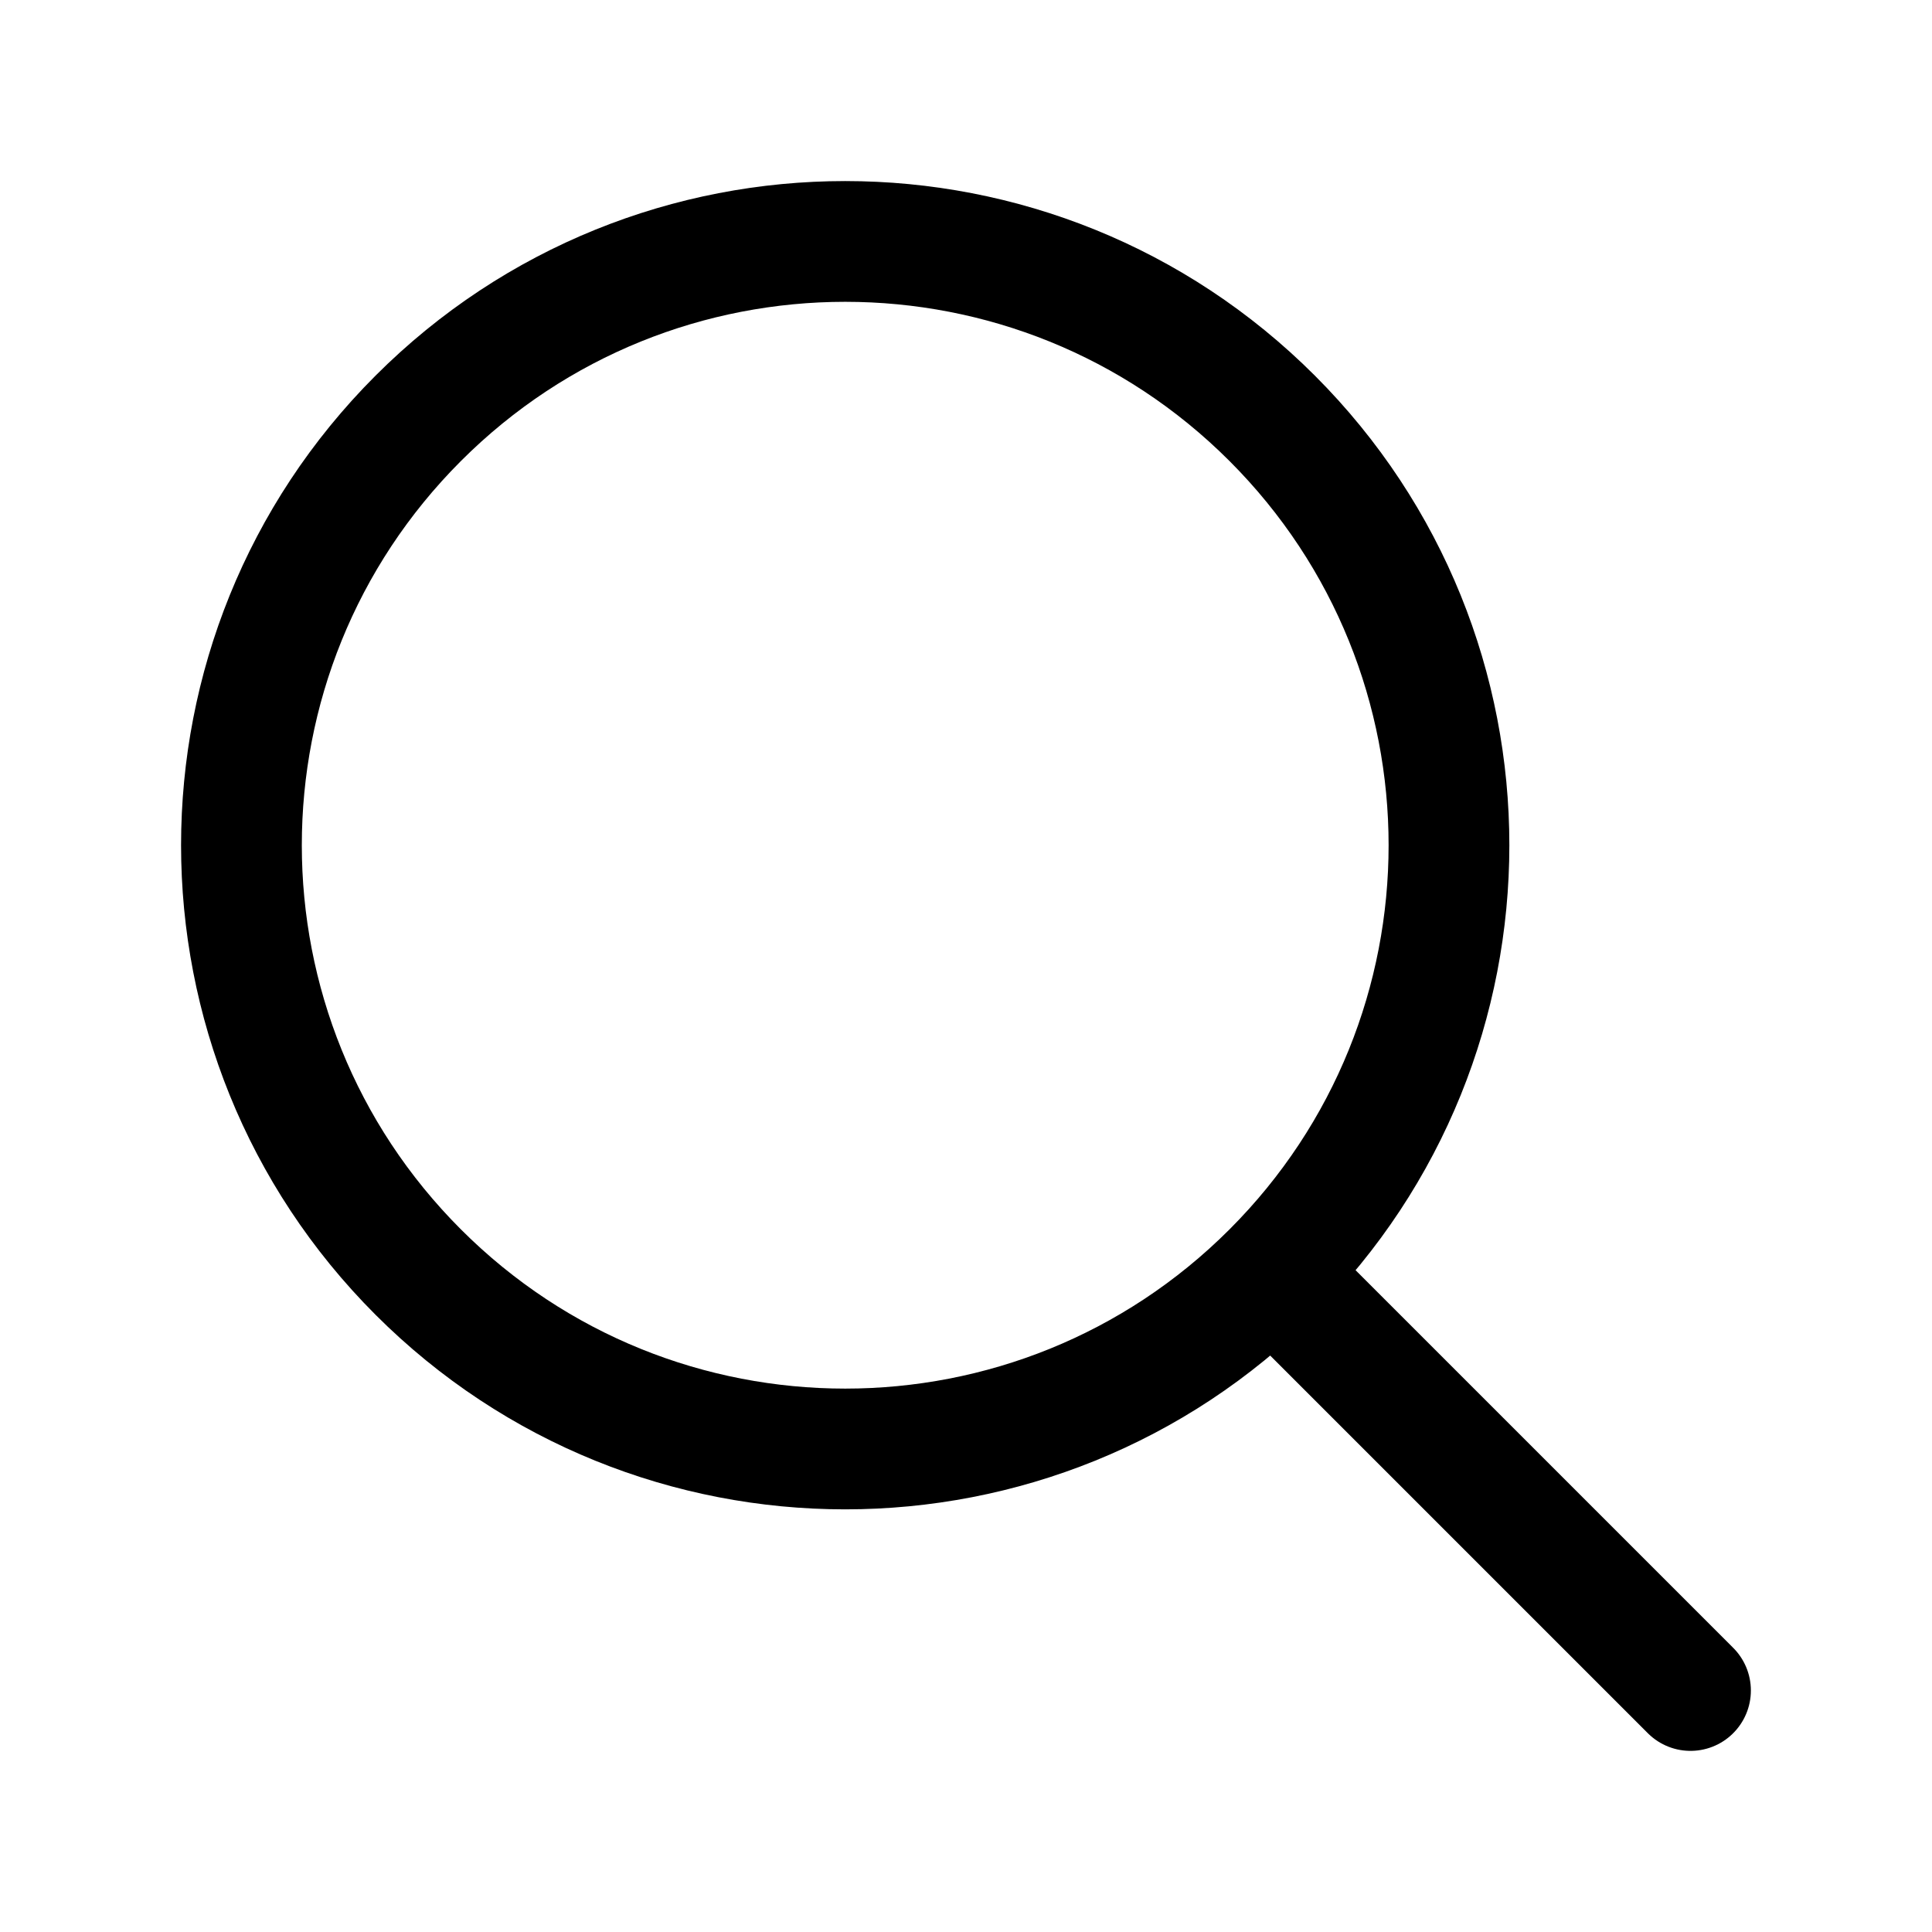
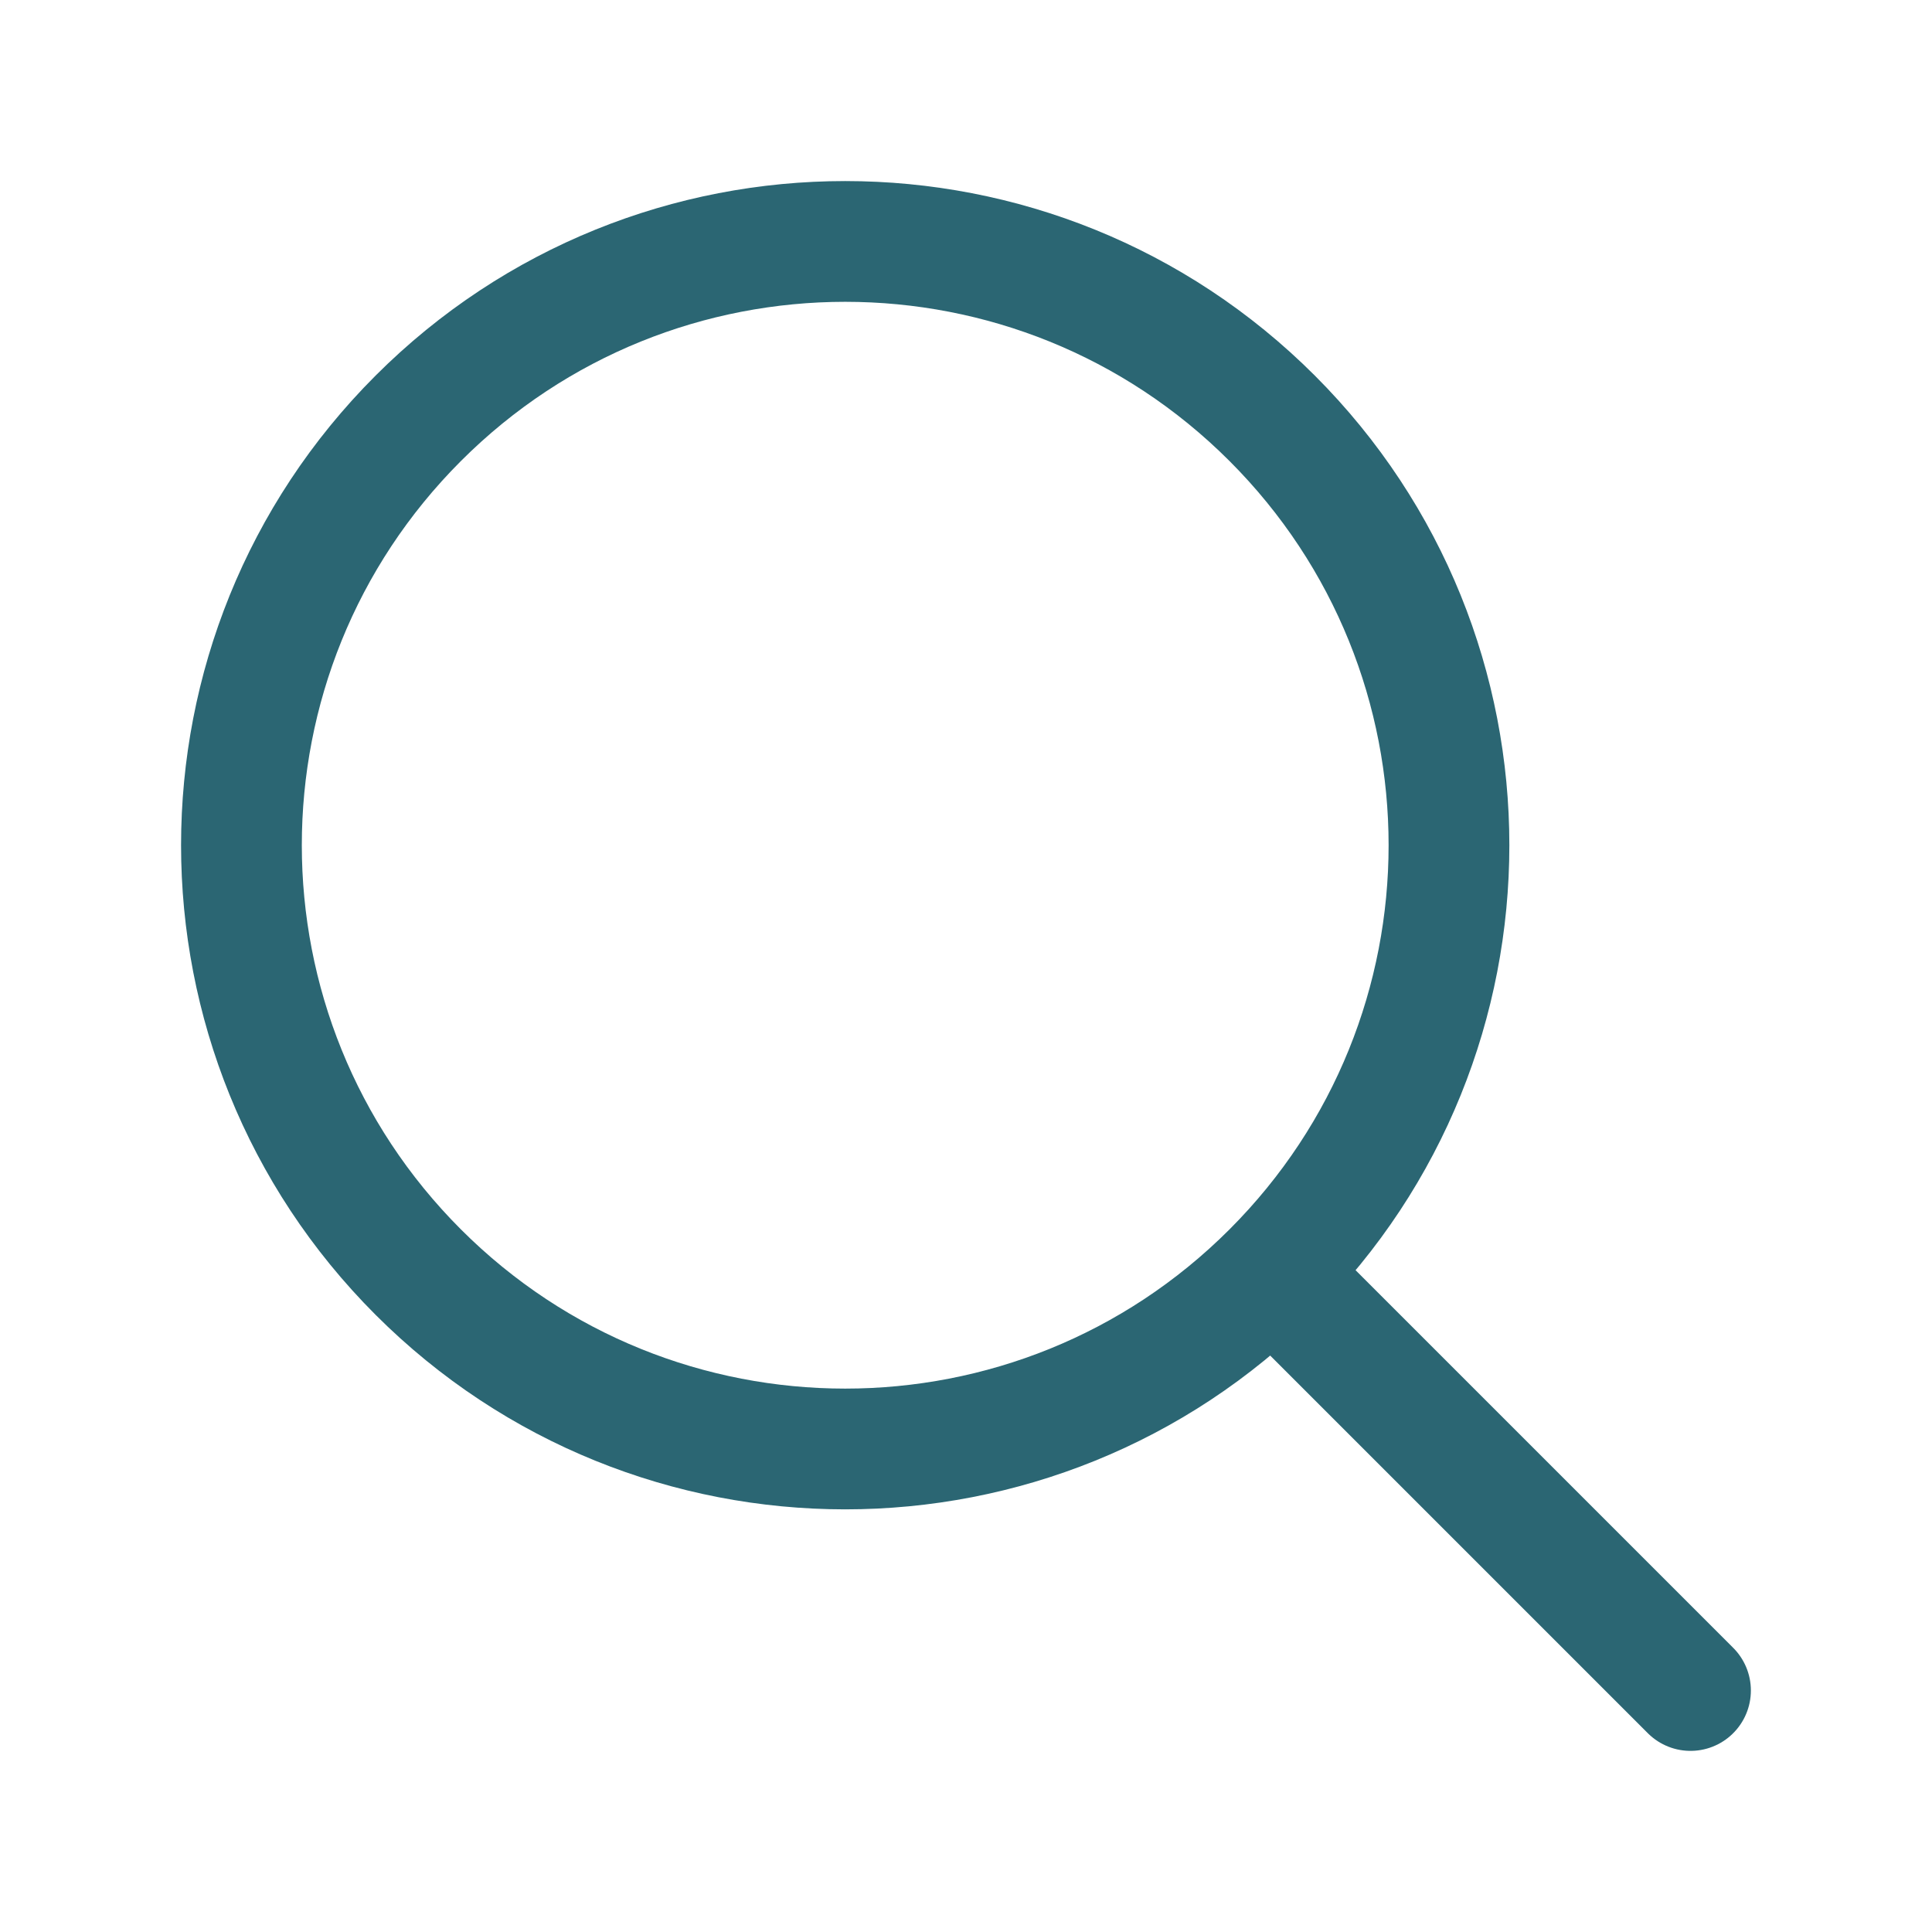
<svg xmlns="http://www.w3.org/2000/svg" class="w-12" fill="none" viewBox="0 0 24 24" stroke-width="1.5" stroke="currentColor">
-   <path stroke-linecap="round" stroke-linejoin="round" d="m21 21-5.197-5.197m0 0A7.5 7.5 0 1 0 5.196 5.196a7.5 7.5 0 0 0 10.607 10.607Z" />
+   <path stroke="#2B6673" stroke-linecap="round" stroke-linejoin="round" d="m21 21-5.197-5.197m0 0A7.5 7.5 0 1 0 5.196 5.196a7.5 7.5 0 0 0 10.607 10.607Z" />
</svg>
